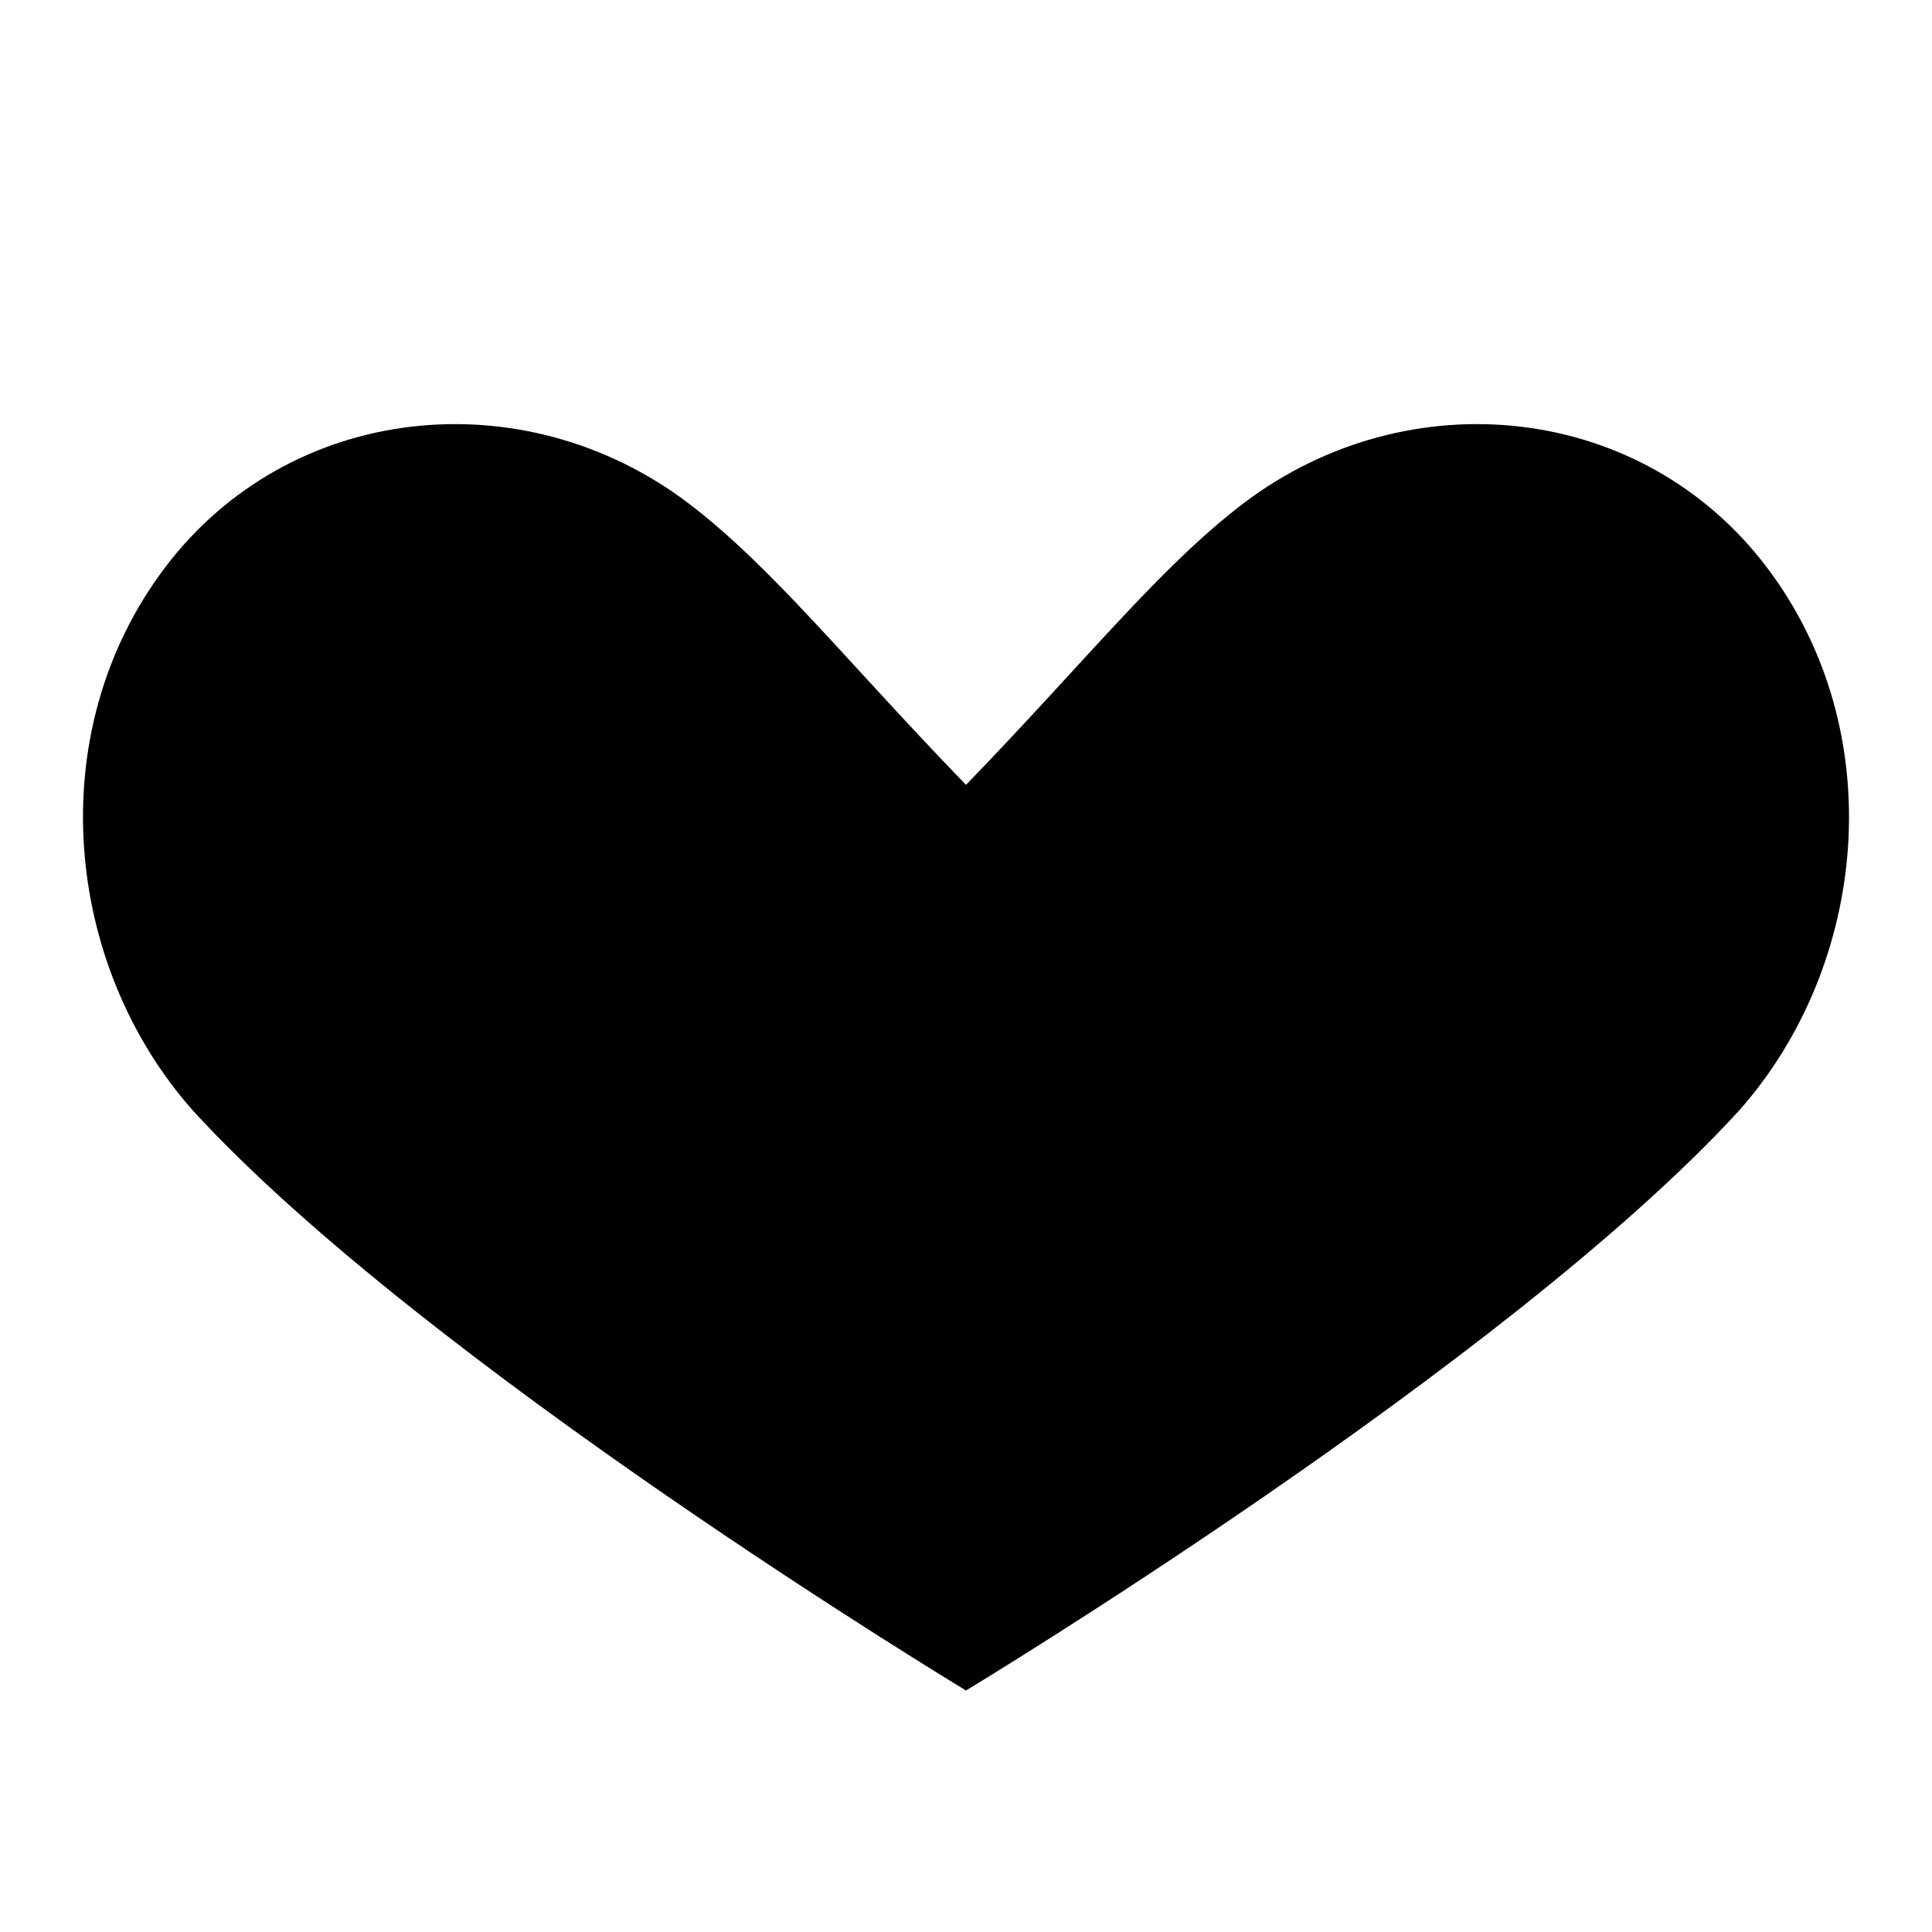
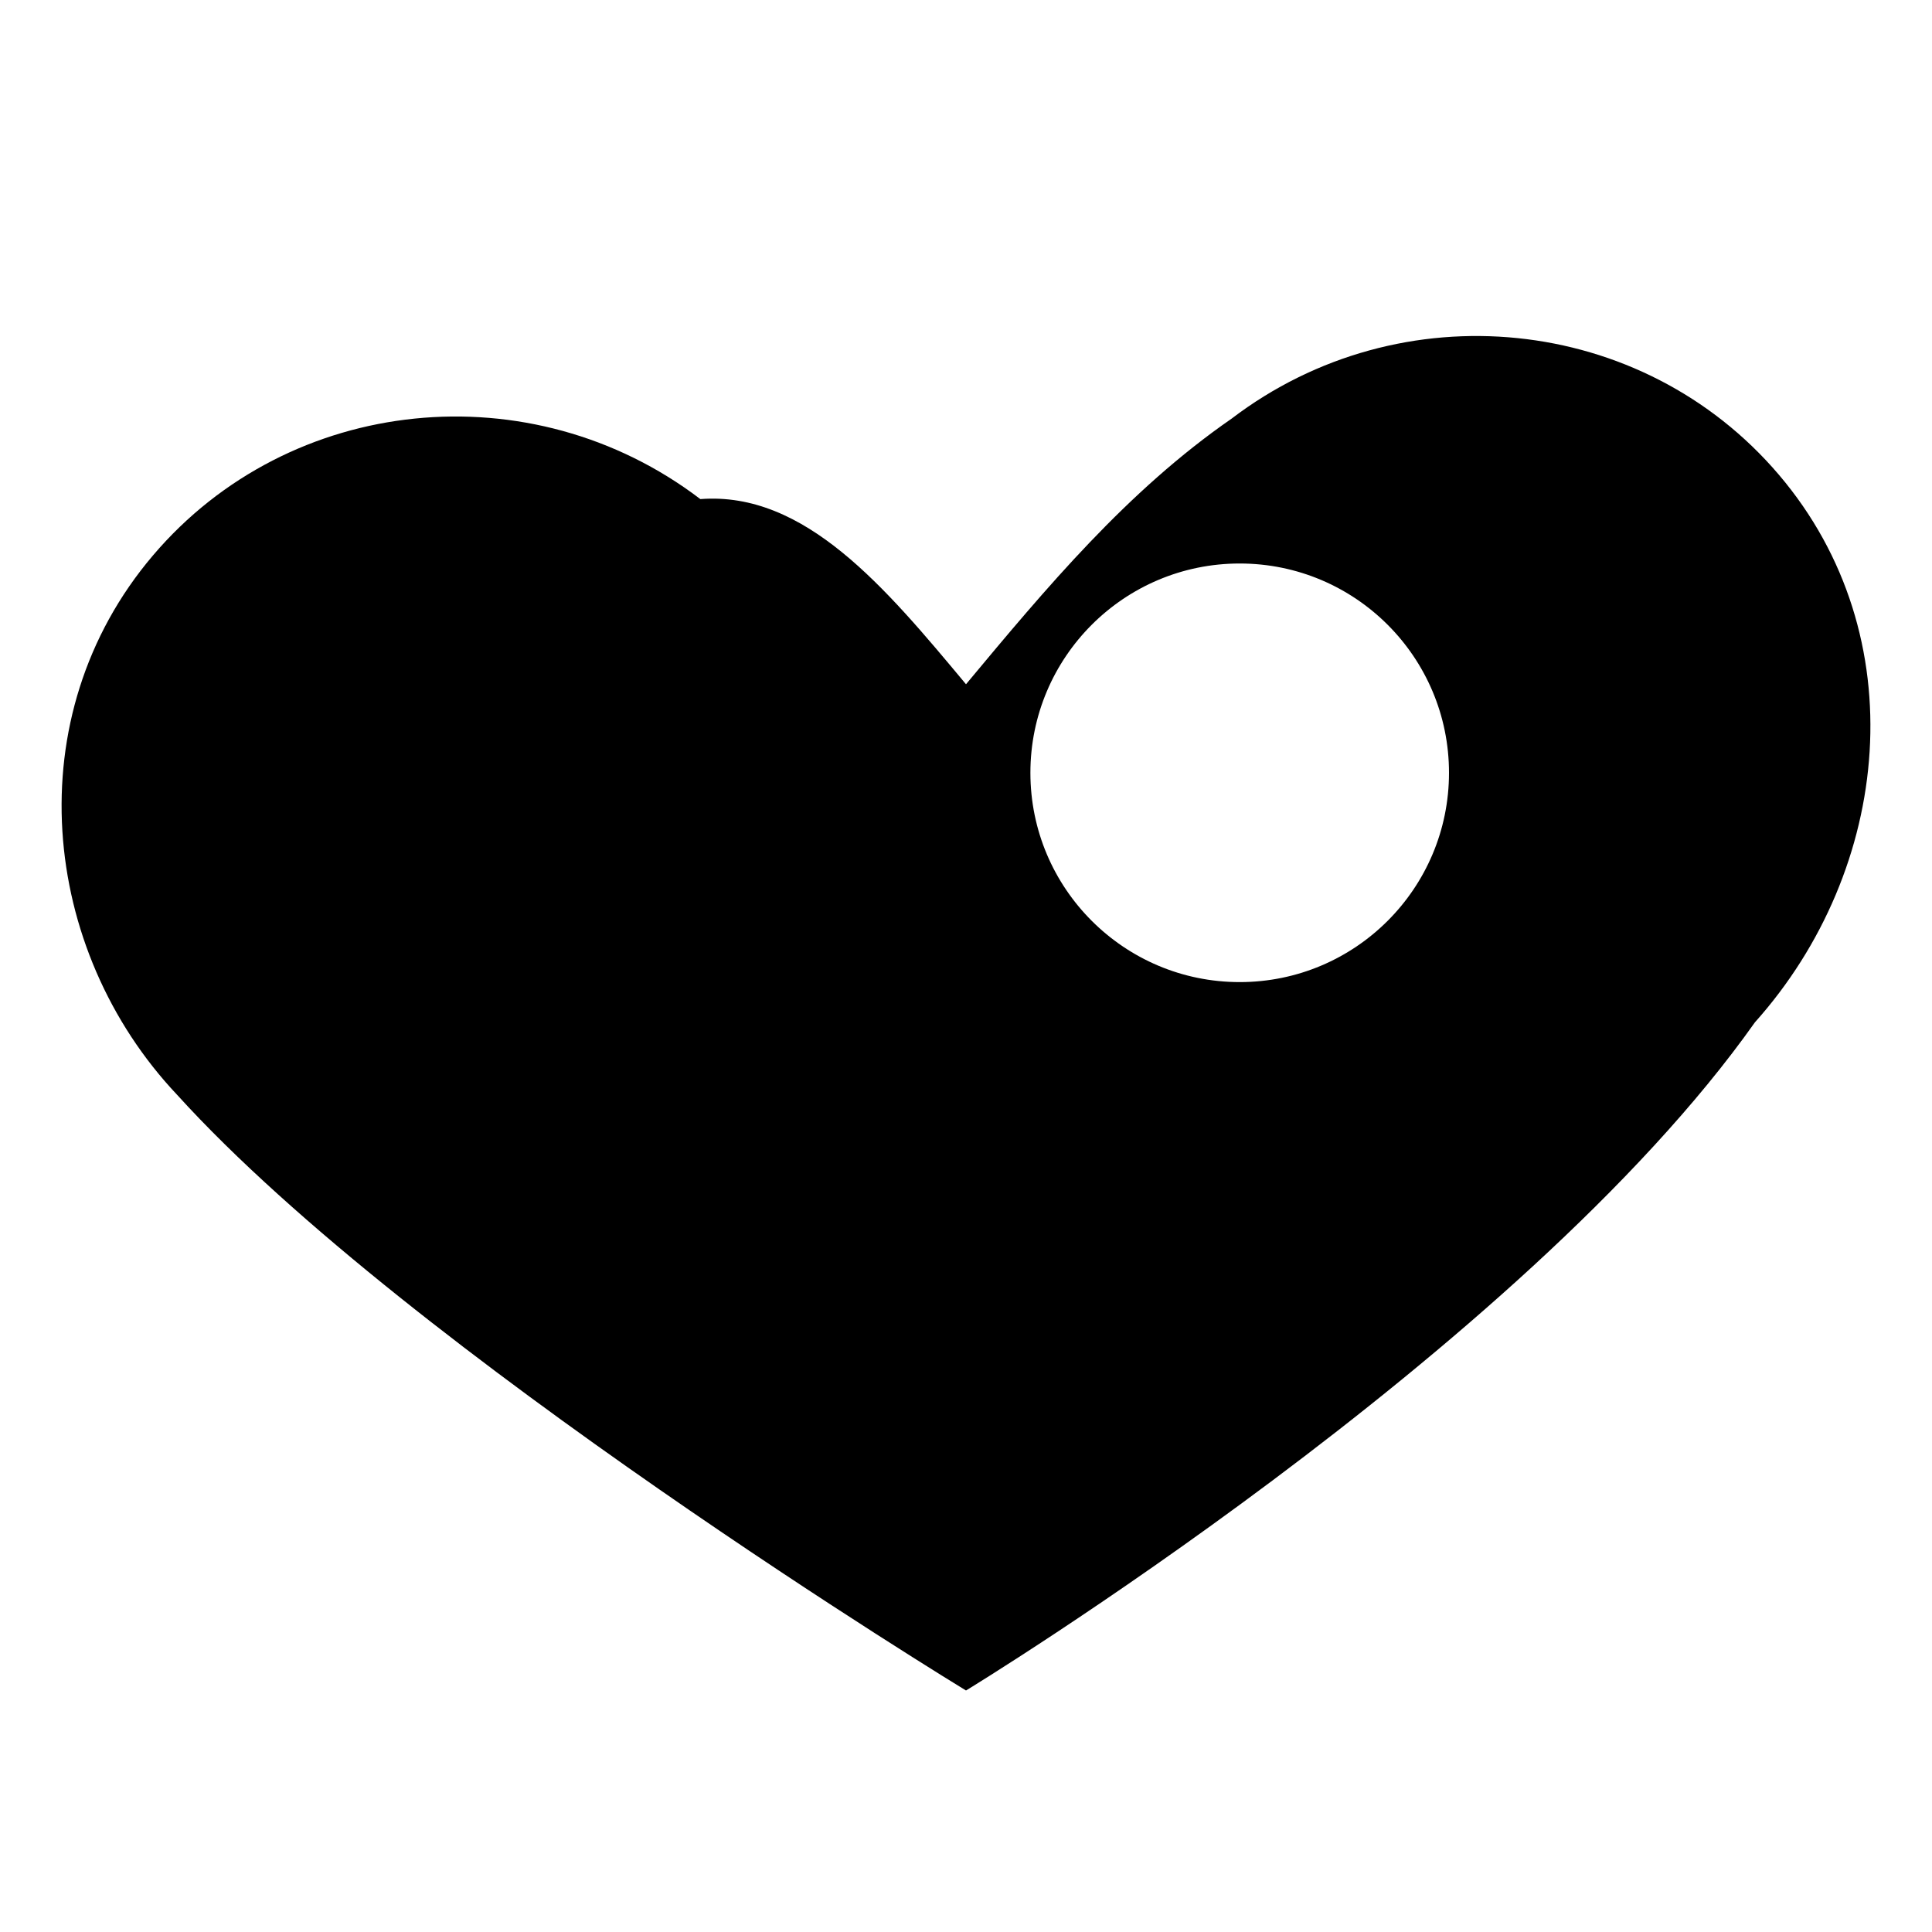
<svg xmlns="http://www.w3.org/2000/svg" viewBox="0 0 24 24">
-   <path fill="#000" d="M12 21s-6.716-4.053-9.6-7.2C.799 11.999.5 9.1 2.05 7.05 3.6 5 6.5 4.7 8.55 6.25 9.6 7.05 10.5 8.2 12 9.75c1.5-1.55 2.4-2.7 3.45-3.5C17.5 4.7 20.4 5 21.95 7.05 23.5 9.1 23.201 12 21.6 13.8 18.716 16.947 12 21 12 21z" />
+   <path fill="#000" fill-rule="evenodd" d="     M12 21     s-6.9-4.2-9.8-7.4     C.5 11.8.2 8.9 1.9 6.9     c1.7-2 4.7-2.3 6.8-.7     C10 6.1 11 7.3 12 8.5     c1-1.2 2-2.4 3.3-3.3     c2.1-1.6 5.1-1.3 6.8.7     c1.7 2 1.4 4.9-.3 6.8     C18.9 16.8 12 21 12 21     Z     M18 9.6     a2.6 2.6 0 1 1-5.2 0     a2.6 2.6 0 0 1 5.2 0     Z" />
</svg>
